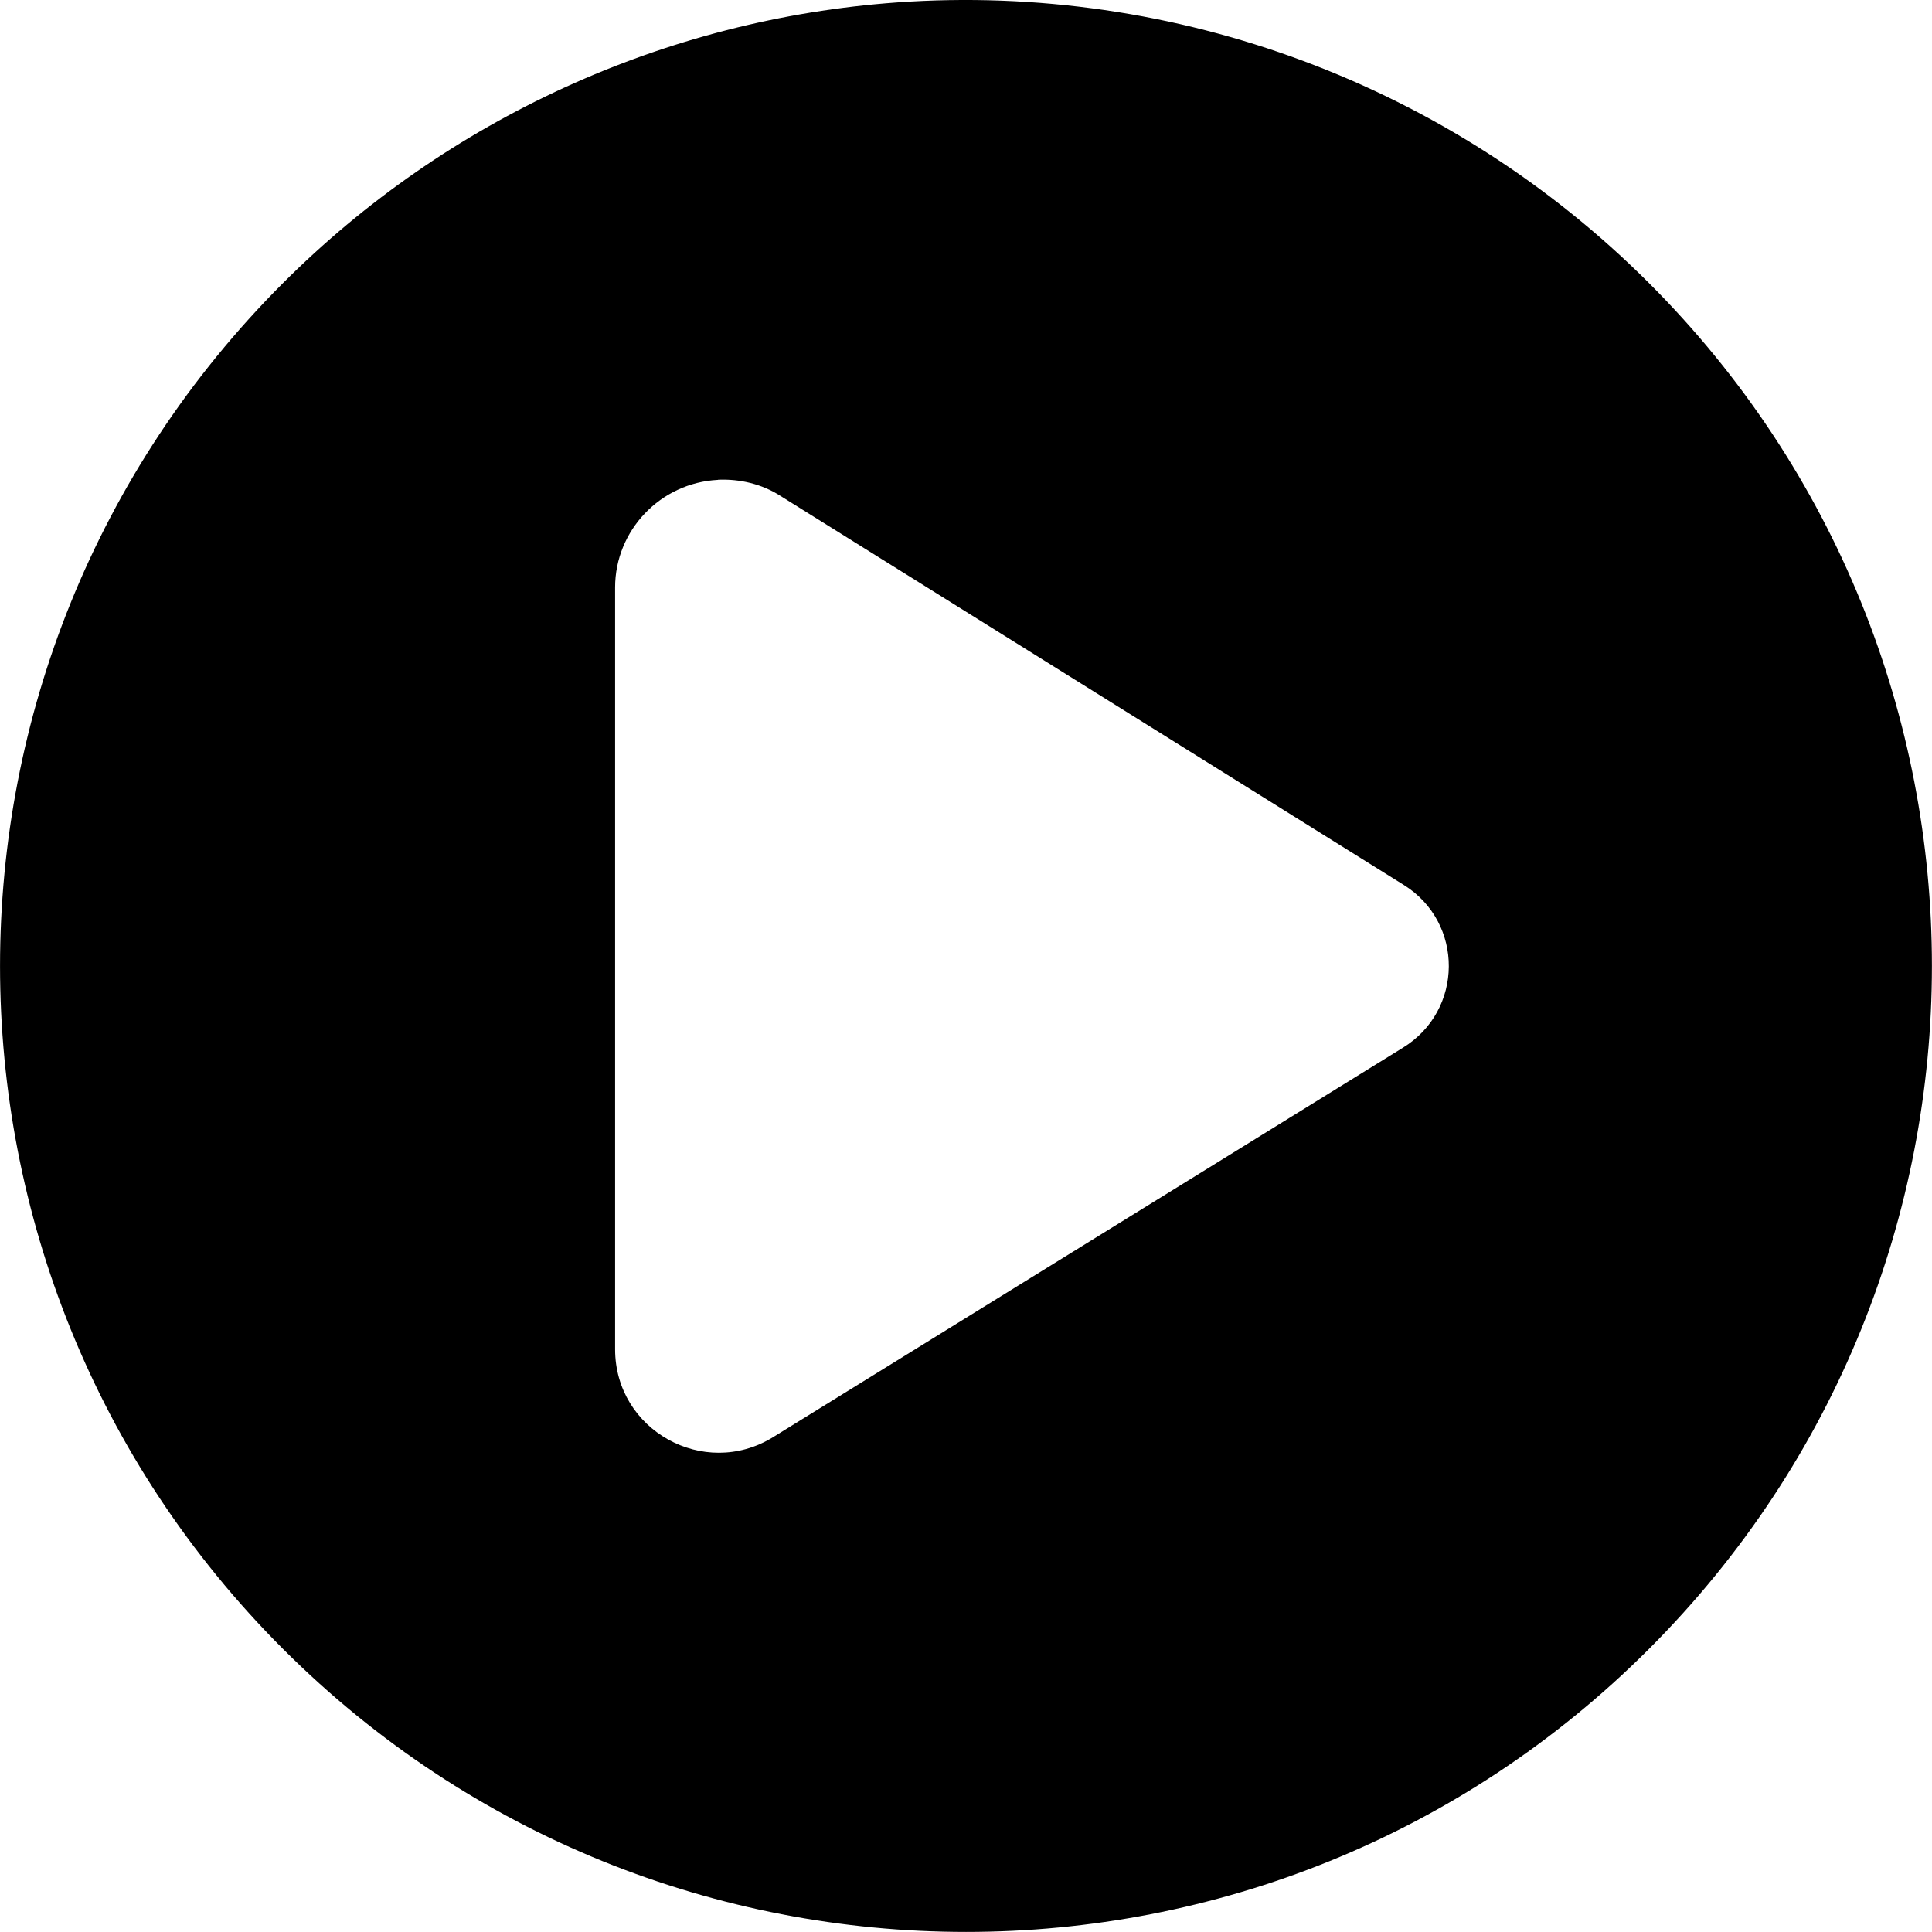
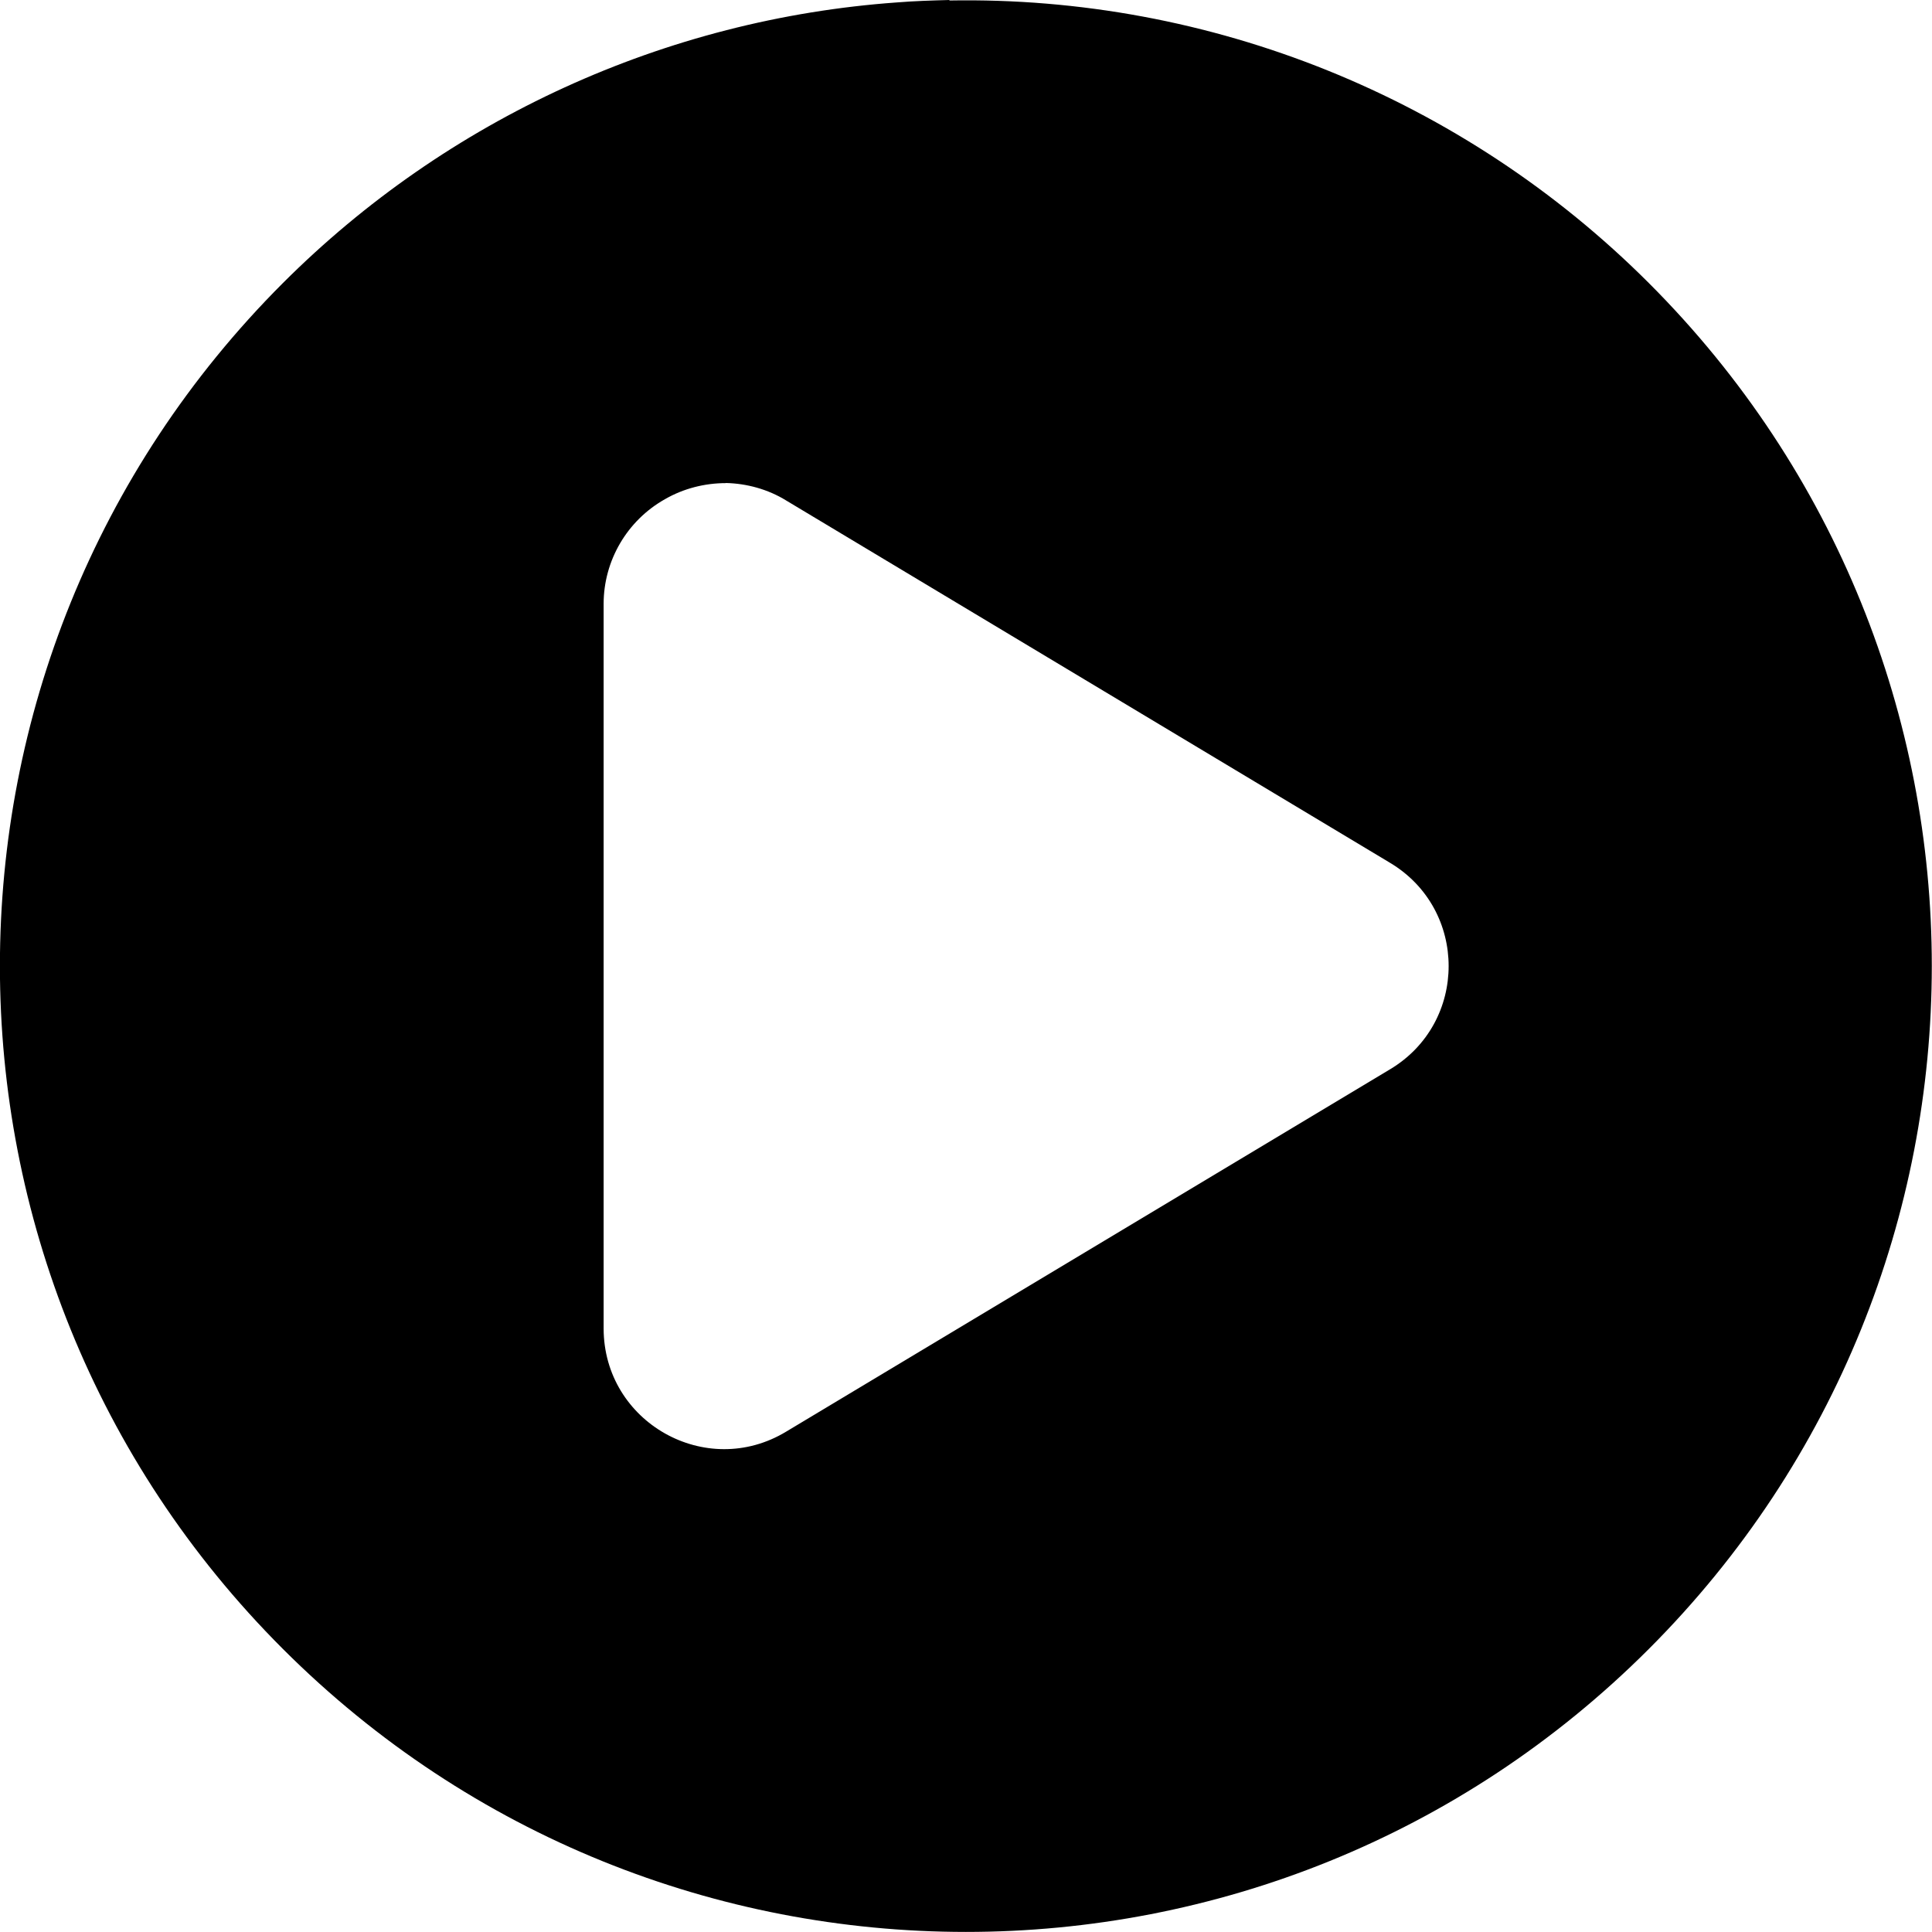
<svg xmlns="http://www.w3.org/2000/svg" height="16px" viewBox="0 0 16 16" width="16px">
-   <path d="m 7.43 0.02 c -1.918 0.137 -3.727 0.965 -5.086 2.324 c -3.125 3.125 -3.125 8.188 0 11.312 s 8.188 3.125 11.312 0 s 3.125 -8.188 0 -11.312 c -1.641 -1.641 -3.914 -2.488 -6.227 -2.324 z m -1.484 3.953 c 0.18 -0.008 0.363 0.035 0.516 0.133 l 5.164 3.223 c 0.5 0.312 0.496 1.039 -0.008 1.348 l -5.219 3.227 c -0.57 0.348 -1.305 -0.059 -1.305 -0.73 v -6.309 c 0 -0.473 0.375 -0.867 0.852 -0.891 z m 0 0" />
+   <path d="m 7.863 0 c -0.145 0.004 -0.289 0.008 -0.434 0.02 c -1.918 0.137 -3.727 0.965 -5.086 2.324 c -3.125 3.125 -3.125 8.188 0 11.312 s 8.188 3.125 11.312 0 s 3.125 -8.188 0 -11.312 c -1.539 -1.539 -3.633 -2.379 -5.793 -2.34 z m -1.852 4 c 0.172 0.004 0.348 0.051 0.5 0.145 l 5 3 c 0.648 0.387 0.648 1.324 0 1.711 l -5 3 c -0.664 0.402 -1.512 -0.078 -1.512 -0.855 v -6 c 0 -0.359 0.195 -0.691 0.508 -0.867 c 0.156 -0.09 0.332 -0.133 0.504 -0.133 z m 0 0" />
</svg>
